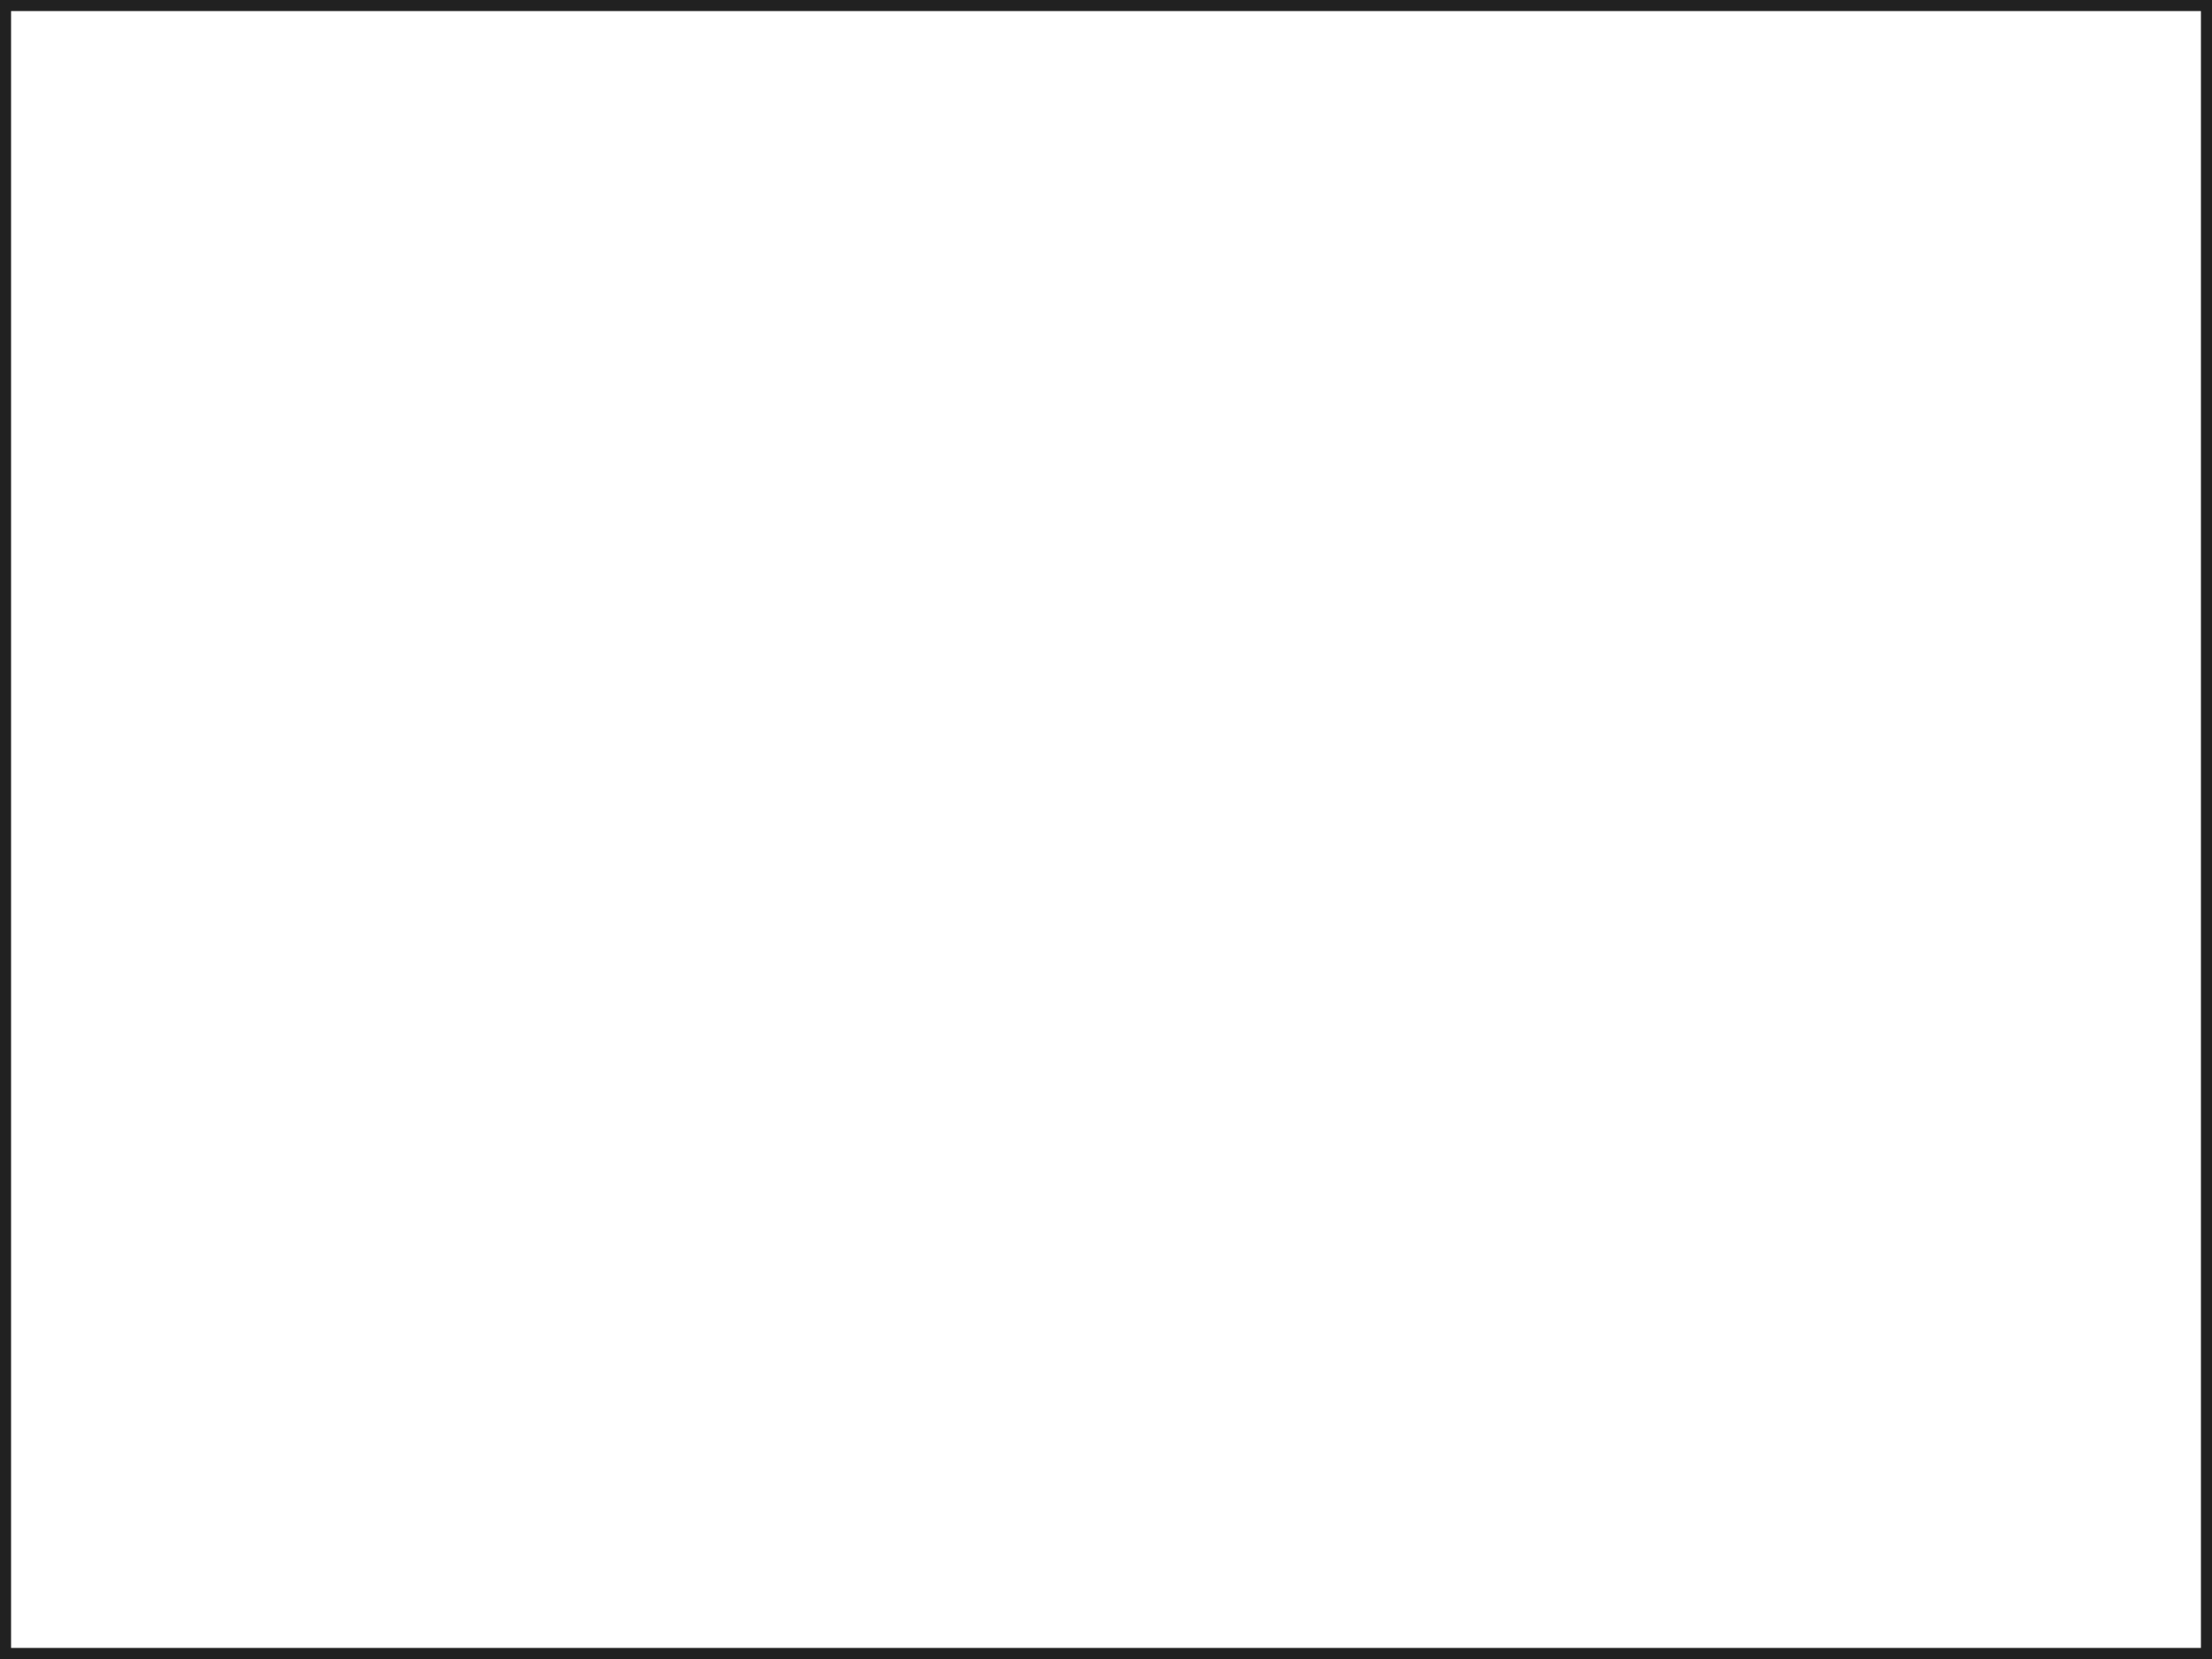
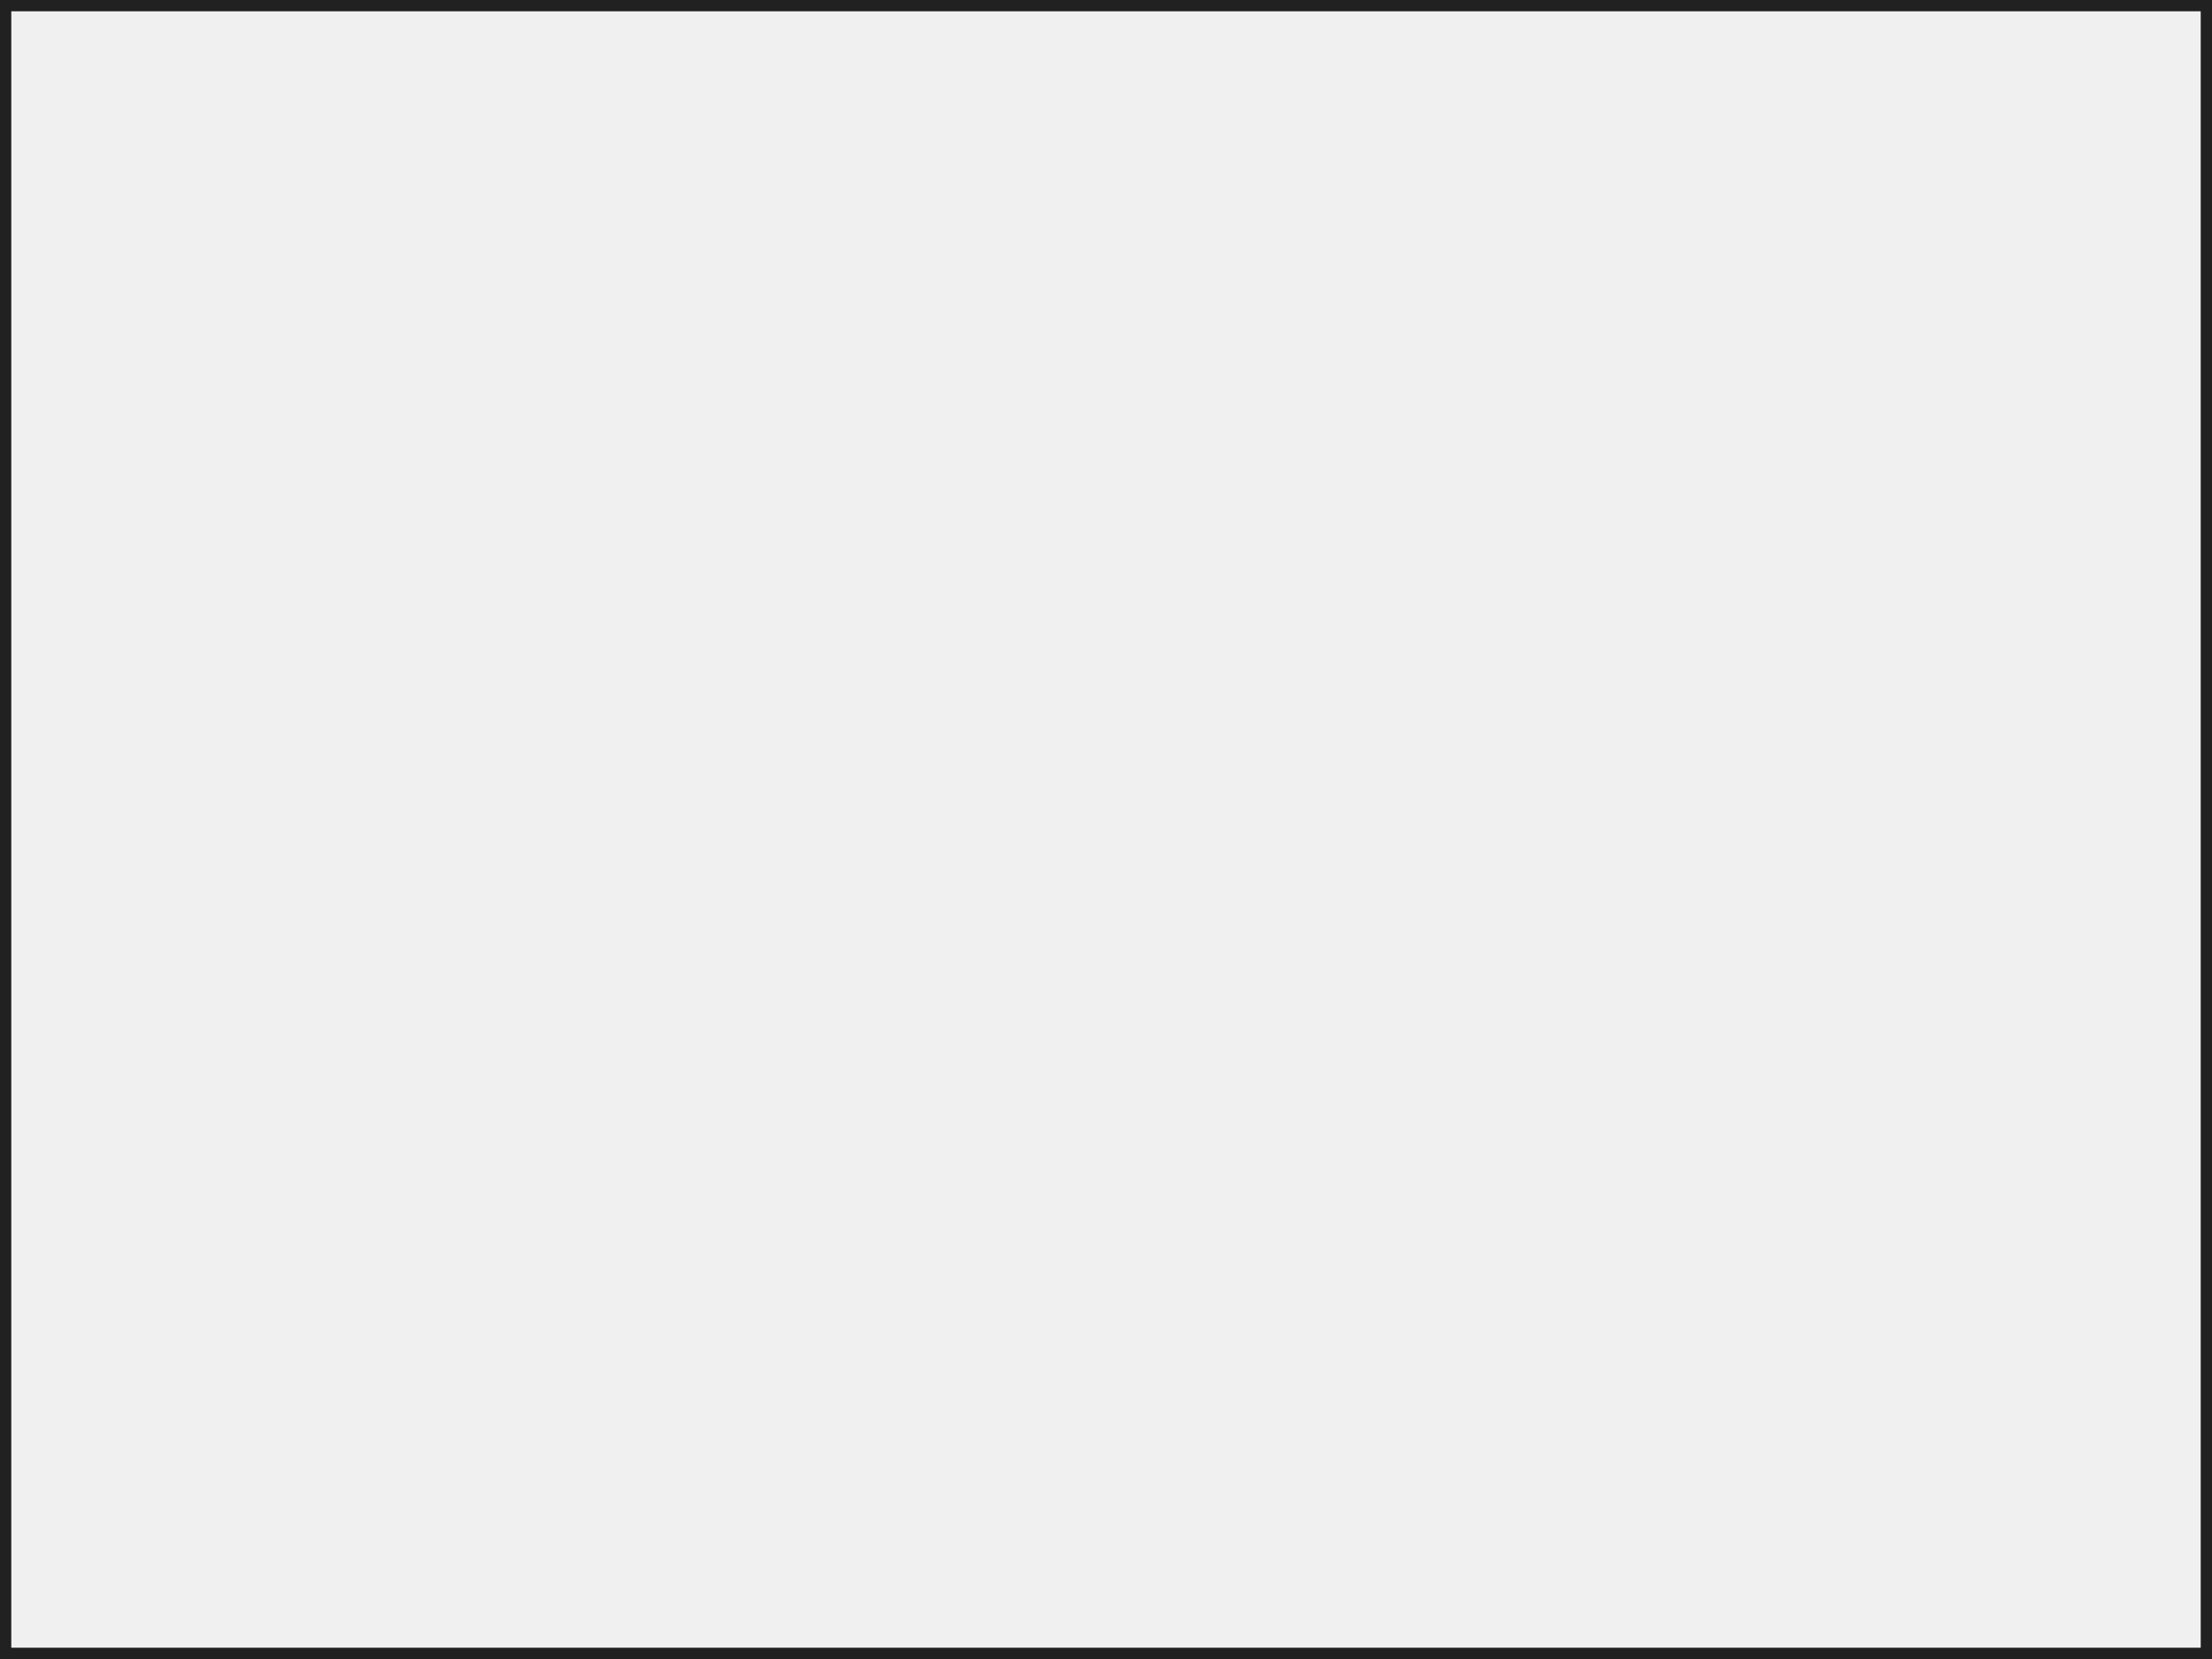
<svg xmlns="http://www.w3.org/2000/svg" width="200" height="150" viewBox="0 0 200 150" fill="none">
  <rect x="0.5" y="0.5" width="199" height="149" stroke="#212121" />
-   <path d="M0.5 0.5H199.5V149.5H0.5V0.5Z" fill="white" stroke="#212121" />
+   <path d="M0.5 0.5H199.5V149.5H0.5V0.5Z" stroke="#212121" />
</svg>
